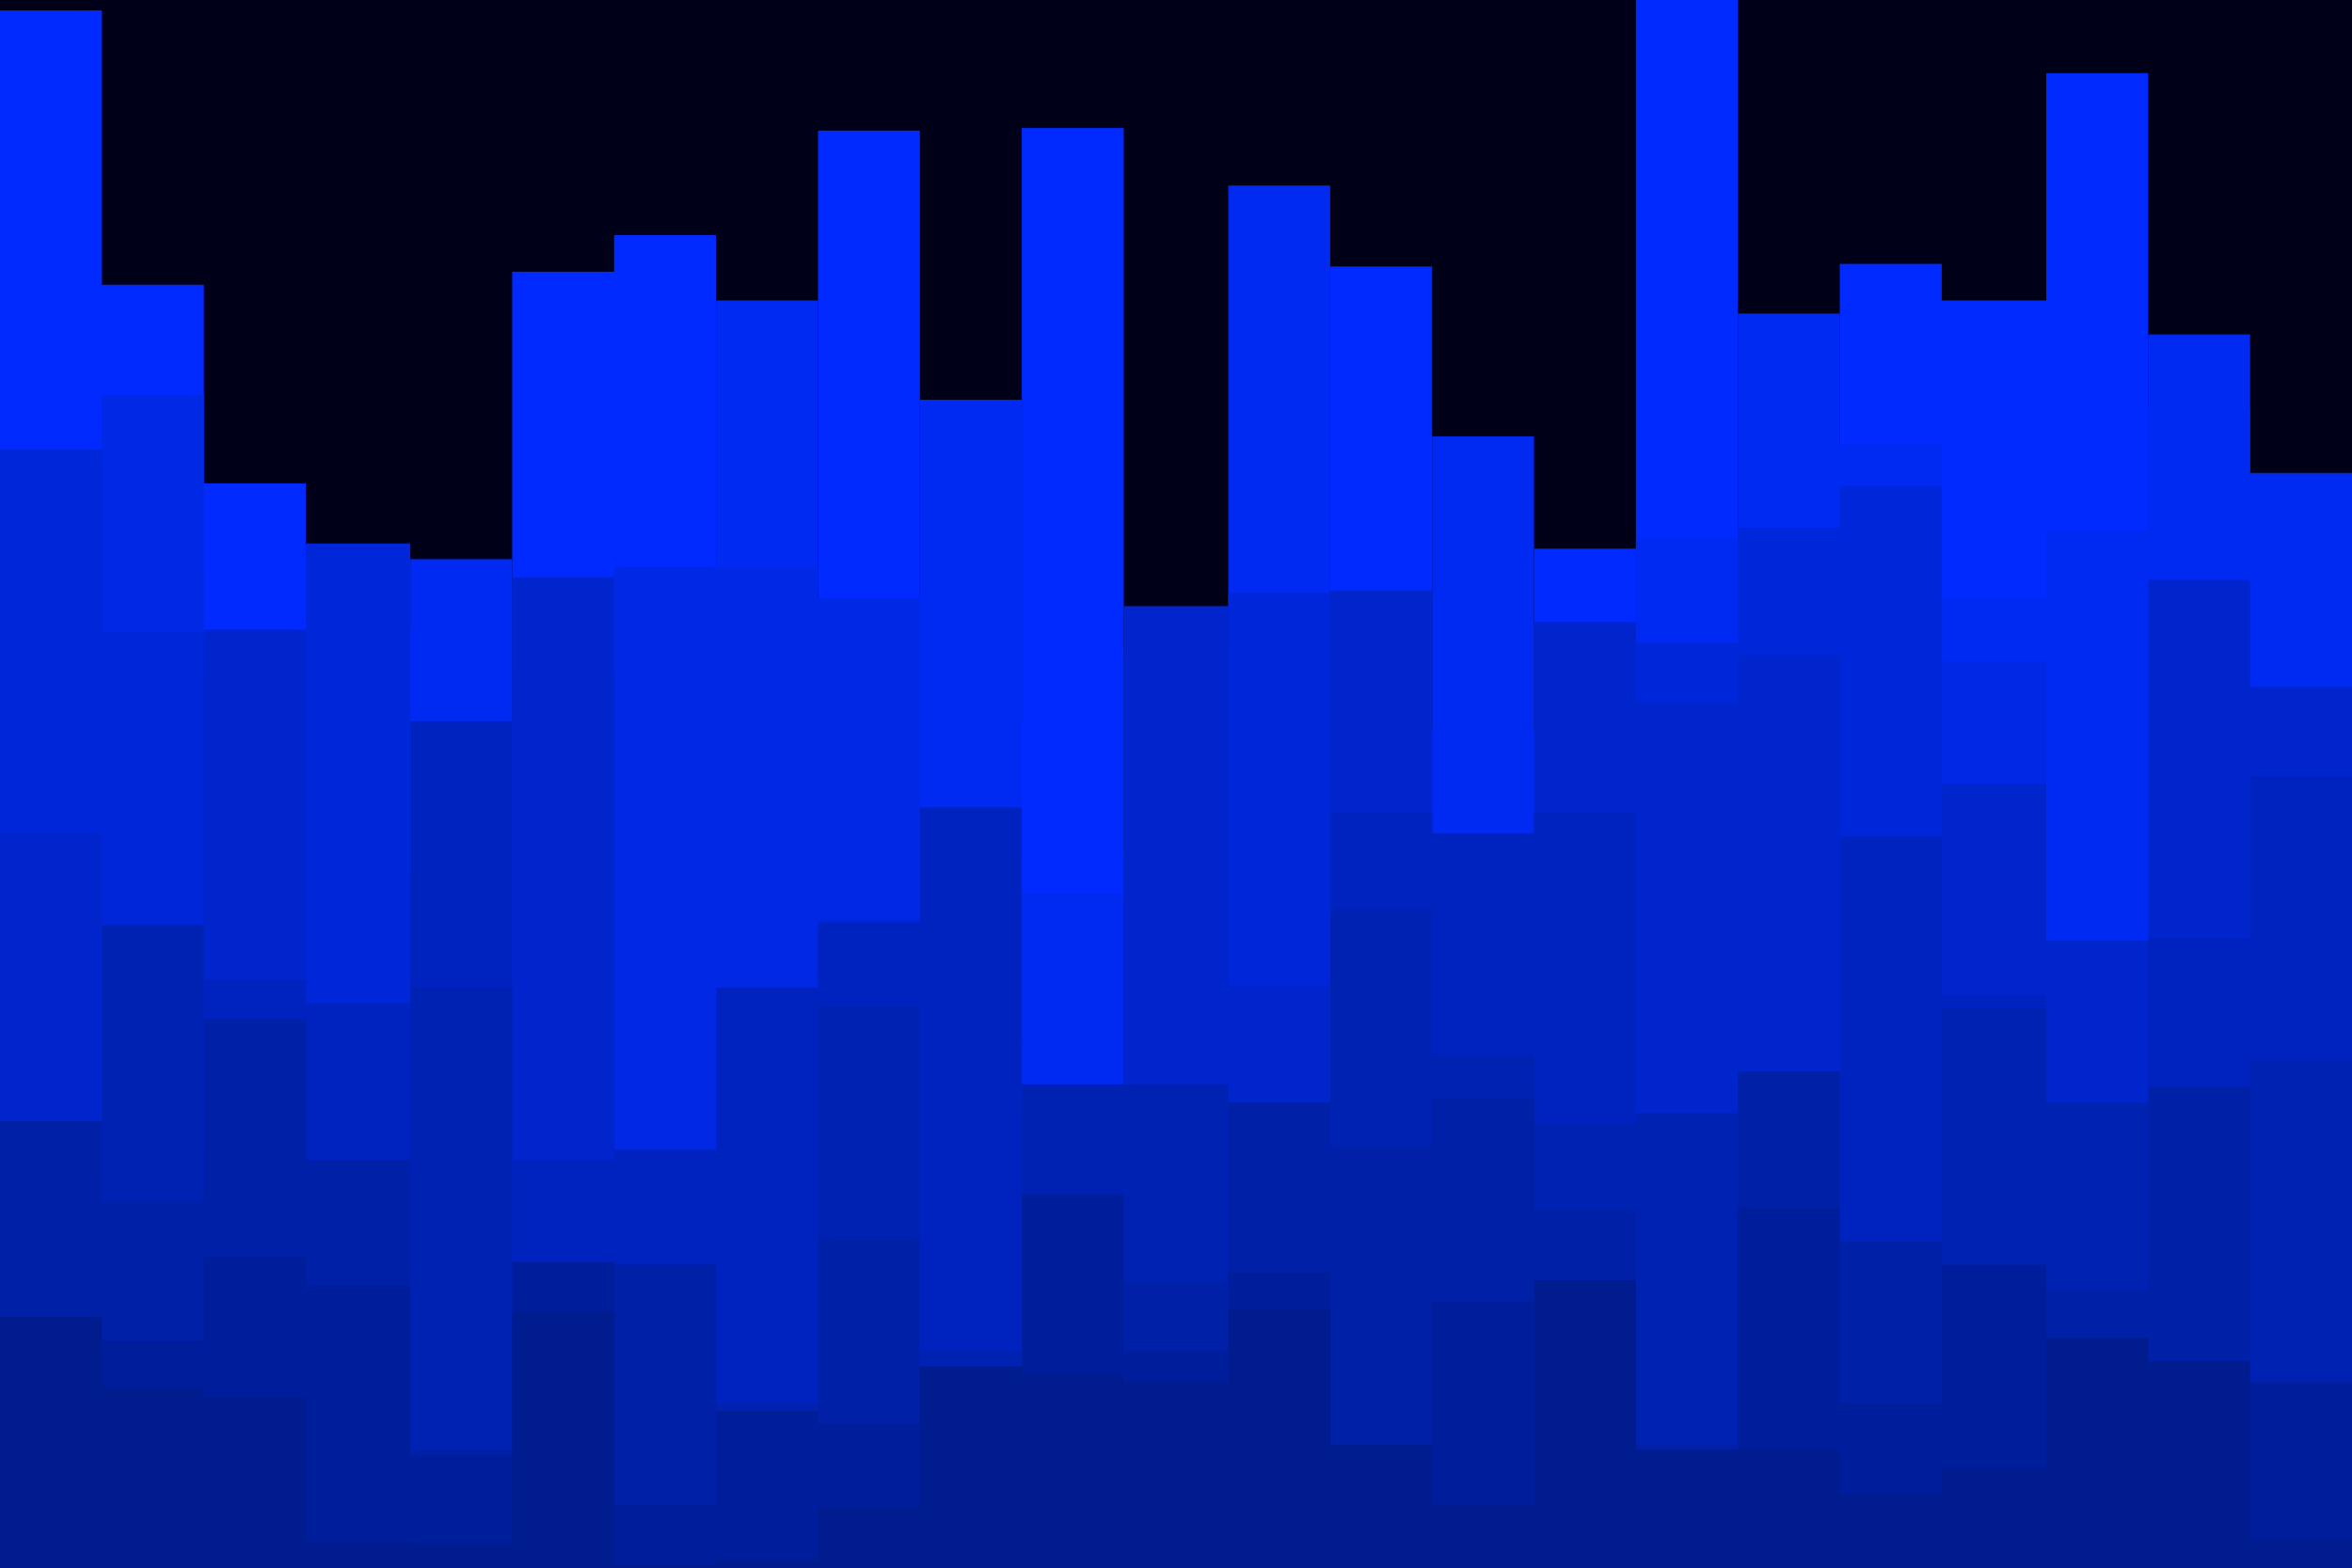
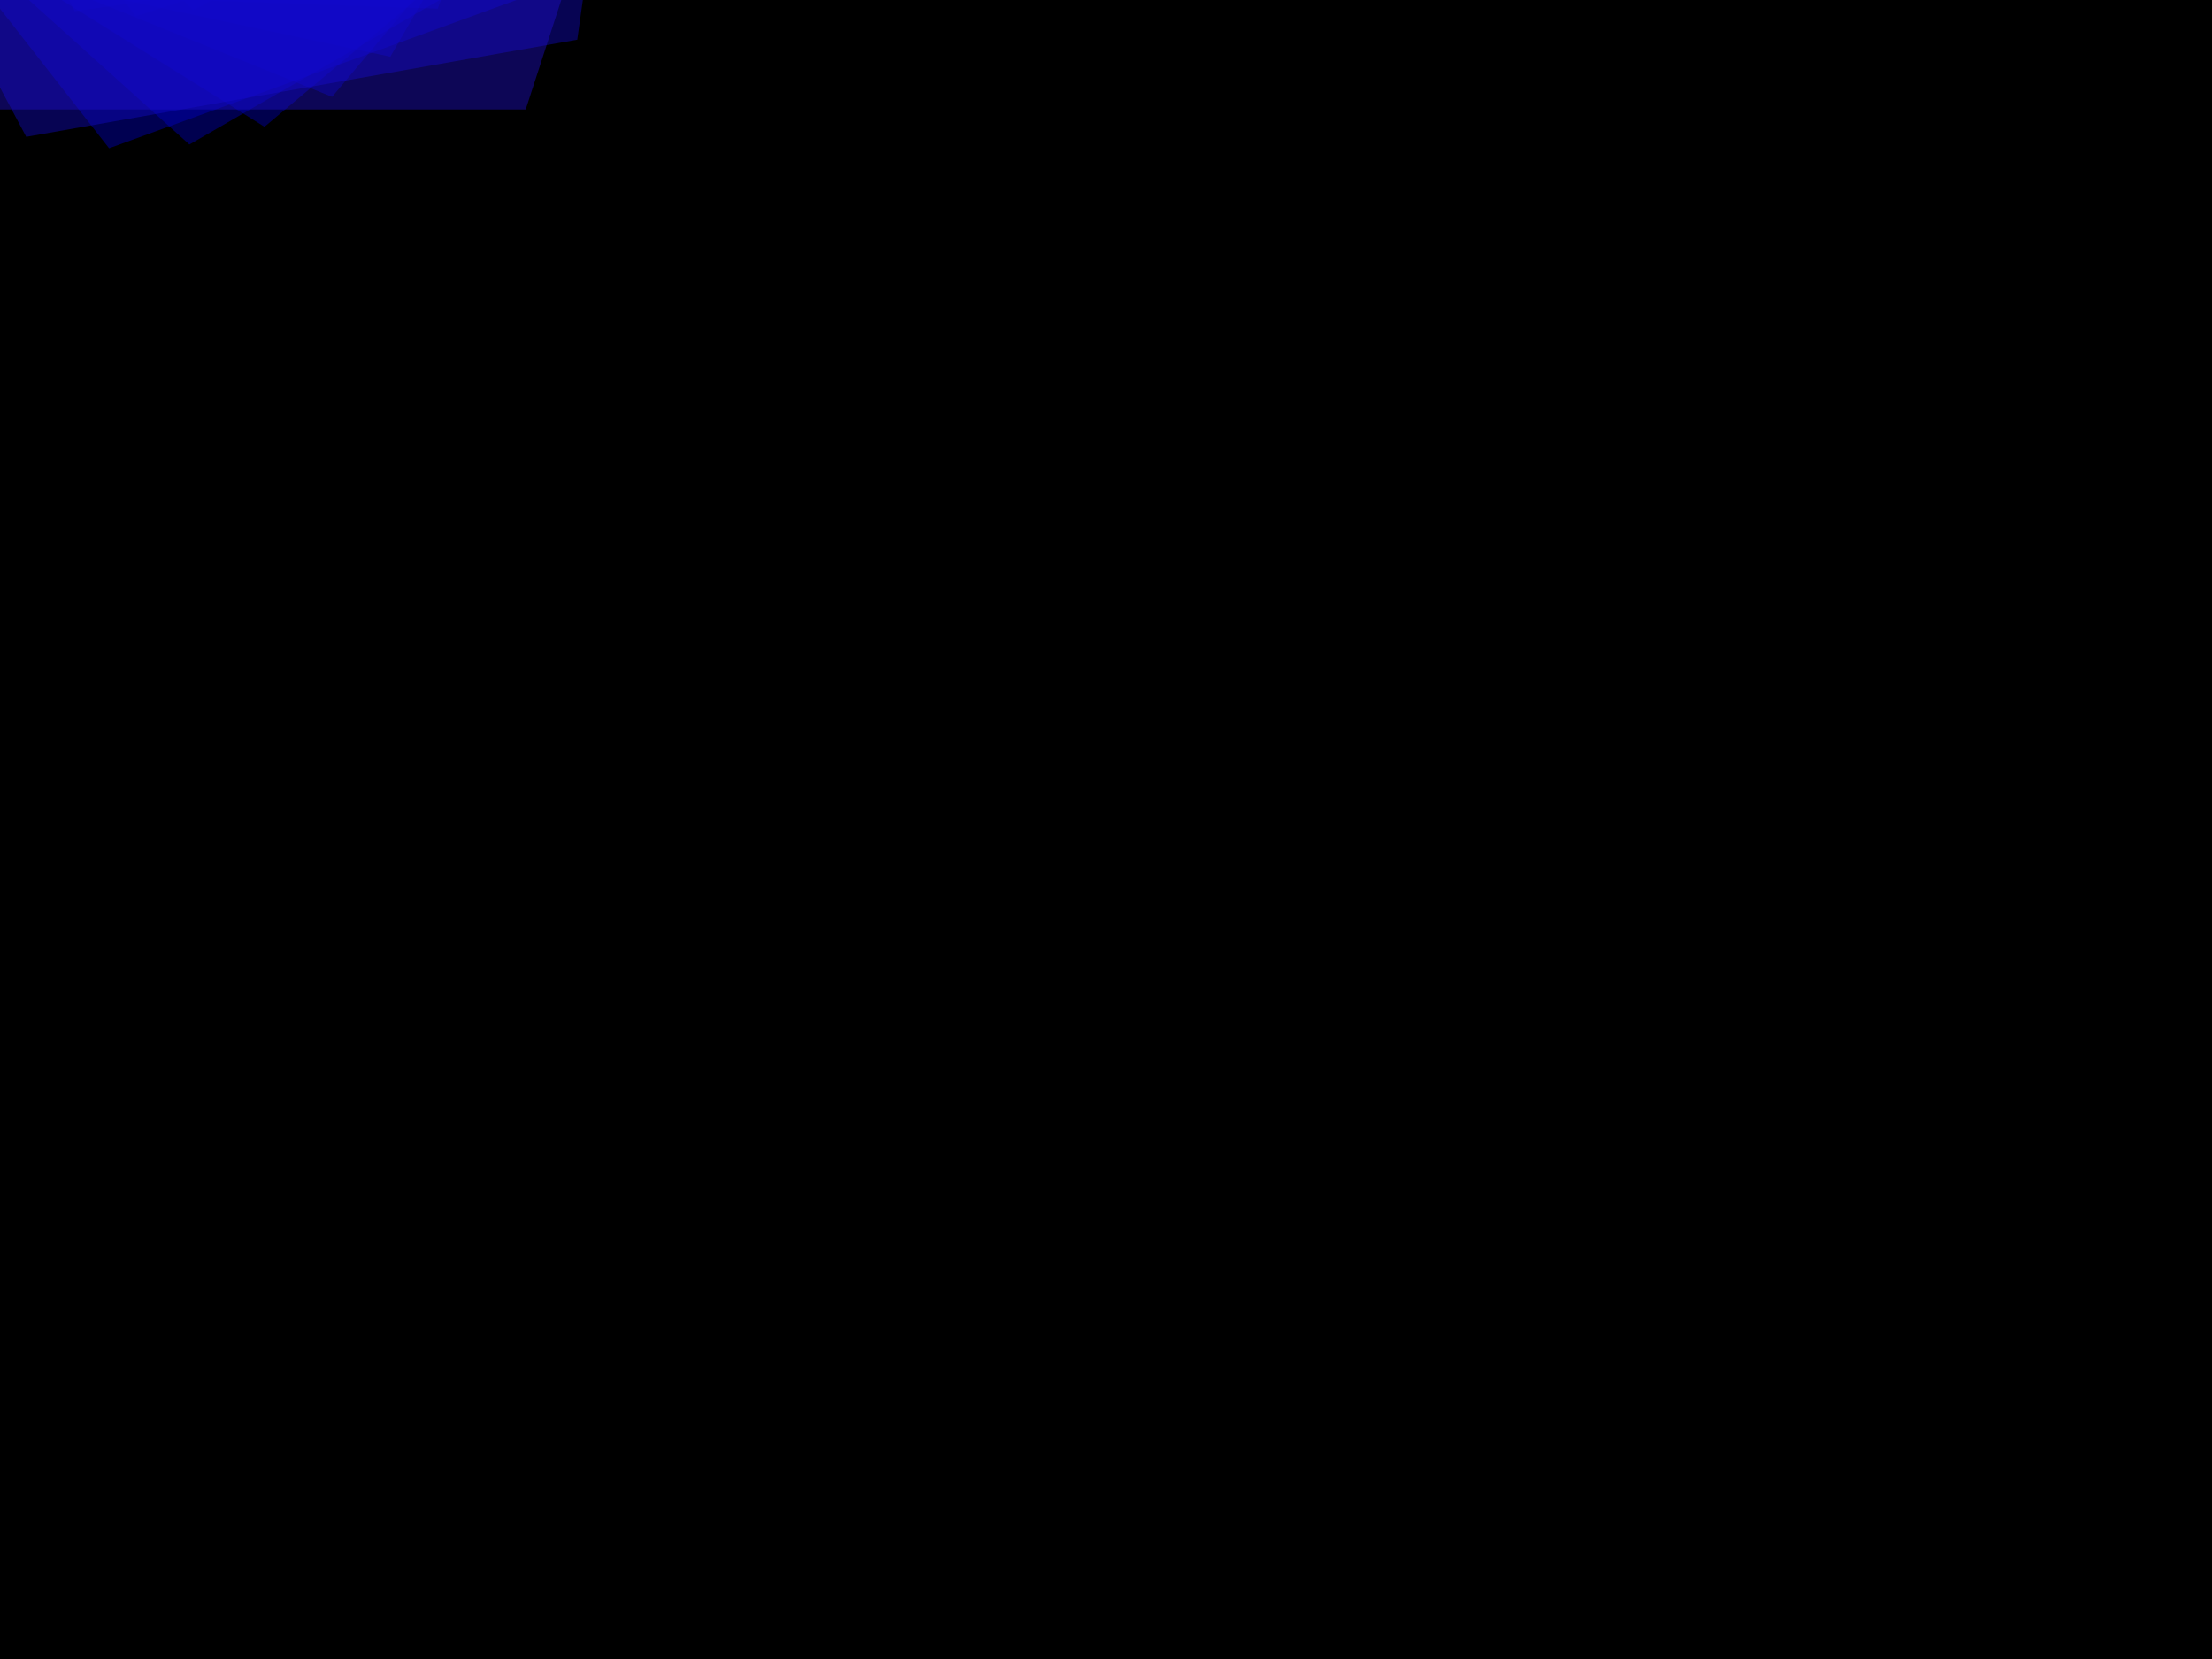
- <svg xmlns="http://www.w3.org/2000/svg" id="visual" viewBox="0 0 900 600" width="900" height="600" version="1.1">
-   <rect x="0" y="0" width="900" height="600" fill="#000119" />
-   <path d="M0 4L39 4L39 109L78 109L78 185L117 185L117 326L157 326L157 311L196 311L196 104L235 104L235 90L274 90L274 431L313 431L313 50L352 50L352 277L391 277L391 49L430 49L430 427L470 427L470 358L509 358L509 102L548 102L548 280L587 280L587 210L626 210L626 0L665 0L665 322L704 322L704 101L743 101L743 115L783 115L783 28L822 28L822 156L861 156L861 195L900 195L900 242L900 601L900 601L861 601L861 601L822 601L822 601L783 601L783 601L743 601L743 601L704 601L704 601L665 601L665 601L626 601L626 601L587 601L587 601L548 601L548 601L509 601L509 601L470 601L470 601L430 601L430 601L391 601L391 601L352 601L352 601L313 601L313 601L274 601L274 601L235 601L235 601L196 601L196 601L157 601L157 601L117 601L117 601L78 601L78 601L39 601L39 601L0 601Z" fill="#002aff" />
-   <path d="M0 190L39 190L39 219L78 219L78 463L117 463L117 239L157 239L157 214L196 214L196 360L235 360L235 369L274 369L274 115L313 115L313 301L352 301L352 153L391 153L391 342L430 342L430 442L470 442L470 71L509 71L509 397L548 397L548 167L587 167L587 419L626 419L626 206L665 206L665 120L704 120L704 170L743 170L743 229L783 229L783 203L822 203L822 128L861 128L861 181L900 181L900 183L900 601L900 601L861 601L861 601L822 601L822 601L783 601L783 601L743 601L743 601L704 601L704 601L665 601L665 601L626 601L626 601L587 601L587 601L548 601L548 601L509 601L509 601L470 601L470 601L430 601L430 601L391 601L391 601L352 601L352 601L313 601L313 601L274 601L274 601L235 601L235 601L196 601L196 601L157 601L157 601L117 601L117 601L78 601L78 601L39 601L39 601L0 601Z" fill="#0029f2" />
-   <path d="M0 177L39 177L39 151L78 151L78 433L117 433L117 426L157 426L157 333L196 333L196 384L235 384L235 217L274 217L274 217L313 217L313 229L352 229L352 462L391 462L391 423L430 423L430 326L470 326L470 246L509 246L509 289L548 289L548 345L587 345L587 449L626 449L626 322L665 322L665 256L704 256L704 198L743 198L743 253L783 253L783 411L822 411L822 483L861 483L861 311L900 311L900 261L900 601L900 601L861 601L861 601L822 601L822 601L783 601L783 601L743 601L743 601L704 601L704 601L665 601L665 601L626 601L626 601L587 601L587 601L548 601L548 601L509 601L509 601L470 601L470 601L430 601L430 601L391 601L391 601L352 601L352 601L313 601L313 601L274 601L274 601L235 601L235 601L196 601L196 601L157 601L157 601L117 601L117 601L78 601L78 601L39 601L39 601L0 601Z" fill="#0028e5" />
-   <path d="M0 172L39 172L39 242L78 242L78 256L117 256L117 208L157 208L157 316L196 316L196 259L235 259L235 479L274 479L274 406L313 406L313 352L352 352L352 329L391 329L391 431L430 431L430 249L470 249L470 227L509 227L509 282L548 282L548 403L587 403L587 330L626 330L626 246L665 246L665 202L704 202L704 186L743 186L743 410L783 410L783 456L822 456L822 444L861 444L861 351L900 351L900 410L900 601L900 601L861 601L861 601L822 601L822 601L783 601L783 601L743 601L743 601L704 601L704 601L665 601L665 601L626 601L626 601L587 601L587 601L548 601L548 601L509 601L509 601L470 601L470 601L430 601L430 601L391 601L391 601L352 601L352 601L313 601L313 601L274 601L274 601L235 601L235 601L196 601L196 601L157 601L157 601L117 601L117 601L78 601L78 601L39 601L39 601L0 601Z" fill="#0026d9" />
-   <path d="M0 319L39 319L39 475L78 475L78 241L117 241L117 463L157 463L157 334L196 334L196 221L235 221L235 475L274 475L274 504L313 504L313 511L352 511L352 400L391 400L391 500L430 500L430 232L470 232L470 377L509 377L509 226L548 226L548 429L587 429L587 238L626 238L626 269L665 269L665 251L704 251L704 417L743 417L743 300L783 300L783 360L822 360L822 222L861 222L861 263L900 263L900 378L900 601L900 601L861 601L861 601L822 601L822 601L783 601L783 601L743 601L743 601L704 601L704 601L665 601L665 601L626 601L626 601L587 601L587 601L548 601L548 601L509 601L509 601L470 601L470 601L430 601L430 601L391 601L391 601L352 601L352 601L313 601L313 601L274 601L274 601L235 601L235 601L196 601L196 601L157 601L157 601L117 601L117 601L78 601L78 601L39 601L39 601L0 601Z" fill="#0025cc" />
-   <path d="M0 452L39 452L39 440L78 440L78 375L117 375L117 384L157 384L157 276L196 276L196 444L235 444L235 440L274 440L274 378L313 378L313 353L352 353L352 309L391 309L391 424L430 424L430 488L470 488L470 507L509 507L509 311L548 311L548 319L587 319L587 311L626 311L626 496L665 496L665 468L704 468L704 320L743 320L743 381L783 381L783 529L822 529L822 359L861 359L861 297L900 297L900 446L900 601L900 601L861 601L861 601L822 601L822 601L783 601L783 601L743 601L743 601L704 601L704 601L665 601L665 601L626 601L626 601L587 601L587 601L548 601L548 601L509 601L509 601L470 601L470 601L430 601L430 601L391 601L391 601L352 601L352 601L313 601L313 601L274 601L274 601L235 601L235 601L196 601L196 601L157 601L157 601L117 601L117 601L78 601L78 601L39 601L39 601L0 601Z" fill="#0023c0" />
-   <path d="M0 523L39 523L39 354L78 354L78 469L117 469L117 483L157 483L157 378L196 378L196 496L235 496L235 543L274 543L274 537L313 537L313 385L352 385L352 517L391 517L391 415L430 415L430 415L470 415L470 532L509 532L509 348L548 348L548 404L587 404L587 430L626 430L626 426L665 426L665 478L704 478L704 519L743 519L743 386L783 386L783 422L822 422L822 488L861 488L861 406L900 406L900 403L900 601L900 601L861 601L861 601L822 601L822 601L783 601L783 601L743 601L743 601L704 601L704 601L665 601L665 601L626 601L626 601L587 601L587 601L548 601L548 601L509 601L509 601L470 601L470 601L430 601L430 601L391 601L391 601L352 601L352 601L313 601L313 601L274 601L274 601L235 601L235 601L196 601L196 601L157 601L157 601L117 601L117 601L78 601L78 601L39 601L39 601L0 601Z" fill="#0022b3" />
-   <path d="M0 429L39 429L39 460L78 460L78 390L117 390L117 444L157 444L157 555L196 555L196 509L235 509L235 484L274 484L274 546L313 546L313 474L352 474L352 533L391 533L391 558L430 558L430 491L470 491L470 422L509 422L509 439L548 439L548 420L587 420L587 463L626 463L626 553L665 553L665 410L704 410L704 475L743 475L743 553L783 553L783 494L822 494L822 416L861 416L861 548L900 548L900 499L900 601L900 601L861 601L861 601L822 601L822 601L783 601L783 601L743 601L743 601L704 601L704 601L665 601L665 601L626 601L626 601L587 601L587 601L548 601L548 601L509 601L509 601L470 601L470 601L430 601L430 601L391 601L391 601L352 601L352 601L313 601L313 601L274 601L274 601L235 601L235 601L196 601L196 601L157 601L157 601L117 601L117 601L78 601L78 601L39 601L39 601L0 601Z" fill="#0020a7" />
-   <path d="M0 510L39 510L39 513L78 513L78 481L117 481L117 492L157 492L157 557L196 557L196 483L235 483L235 576L274 576L274 540L313 540L313 545L352 545L352 539L391 539L391 457L430 457L430 517L470 517L470 487L509 487L509 561L548 561L548 498L587 498L587 560L626 560L626 561L665 561L665 462L704 462L704 537L743 537L743 484L783 484L783 521L822 521L822 572L861 572L861 529L900 529L900 489L900 601L900 601L861 601L861 601L822 601L822 601L783 601L783 601L743 601L743 601L704 601L704 601L665 601L665 601L626 601L626 601L587 601L587 601L548 601L548 601L509 601L509 601L470 601L470 601L430 601L430 601L391 601L391 601L352 601L352 601L313 601L313 601L274 601L274 601L235 601L235 601L196 601L196 601L157 601L157 601L117 601L117 601L78 601L78 601L39 601L39 601L0 601Z" fill="#001e9b" />
-   <path d="M0 504L39 504L39 531L78 531L78 535L117 535L117 590L157 590L157 591L196 591L196 502L235 502L235 599L274 599L274 597L313 597L313 577L352 577L352 523L391 523L391 526L430 526L430 529L470 529L470 501L509 501L509 553L548 553L548 576L587 576L587 490L626 490L626 555L665 555L665 555L704 555L704 572L743 572L743 562L783 562L783 512L822 512L822 521L861 521L861 589L900 589L900 493L900 601L900 601L861 601L861 601L822 601L822 601L783 601L783 601L743 601L743 601L704 601L704 601L665 601L665 601L626 601L626 601L587 601L587 601L548 601L548 601L509 601L509 601L470 601L470 601L430 601L430 601L391 601L391 601L352 601L352 601L313 601L313 601L274 601L274 601L235 601L235 601L196 601L196 601L157 601L157 601L117 601L117 601L78 601L78 601L39 601L39 601L0 601Z" fill="#001c8f" />
+ <svg xmlns="http://www.w3.org/2000/svg" viewBox="0 0 2000 1500">
+   <rect fill="#000000" width="2000" height="1500" />
+   <defs>
+     <path fill="none" stroke-width="200" stroke-opacity="0.41" id="a" d="M0.74-509.63l485.39 352.65l-185.4 570.61h-599.97l-185.4-570.61L0.74-509.63 M0.74-510.87l-486.56 353.51l185.85 571.99h601.42L487.3-157.36L0.74-510.87L0.74-510.87z" />
+   </defs>
+   <g transform="scale(0.271)" style="transform-origin:center">
+     <g transform="rotate(72 0 0)" style="transform-origin:center">
+       <g transform="rotate(-160 0 0)" style="transform-origin:center">
+         <g transform="translate(1000 750)">
+           <use stroke="#000" href="#a" transform="rotate(10 0 0) scale(1.1)" />
+           <use stroke="#000089" href="#a" transform="rotate(20 0 0) scale(1.2)" />
+           <use stroke="#00008e" href="#a" transform="rotate(30 0 0) scale(1.3)" />
+           <use stroke="#000093" href="#a" transform="rotate(40 0 0) scale(1.4)" />
+           <use stroke="#000098" href="#a" transform="rotate(50 0 0) scale(1.5)" />
+           <use stroke="#00009d" href="#a" transform="rotate(60 0 0) scale(1.6)" />
+           <use stroke="#0000a2" href="#a" transform="rotate(70 0 0) scale(1.7)" />
+           <use stroke="#0000a7" href="#a" transform="rotate(80 0 0) scale(1.8)" />
+           <use stroke="#0000ac" href="#a" transform="rotate(90 0 0) scale(1.9)" />
+           <use stroke="#0000b2" href="#a" transform="rotate(100 0 0) scale(2)" />
+           <use stroke="#0000b7" href="#a" transform="rotate(110 0 0) scale(2.1)" />
+           <use stroke="#0000bc" href="#a" transform="rotate(120 0 0) scale(2.2)" />
+           <use stroke="#0000c1" href="#a" transform="rotate(130 0 0) scale(2.3)" />
+           <use stroke="#0002c6" href="#a" transform="rotate(140 0 0) scale(2.4)" />
+           <use stroke="#120acc" href="#a" transform="rotate(150 0 0) scale(2.5)" />
+           <use stroke="#2111D1" href="#a" transform="rotate(160 0 0) scale(2.6)" />
+         </g>
+       </g>
+     </g>
+   </g>
</svg>
